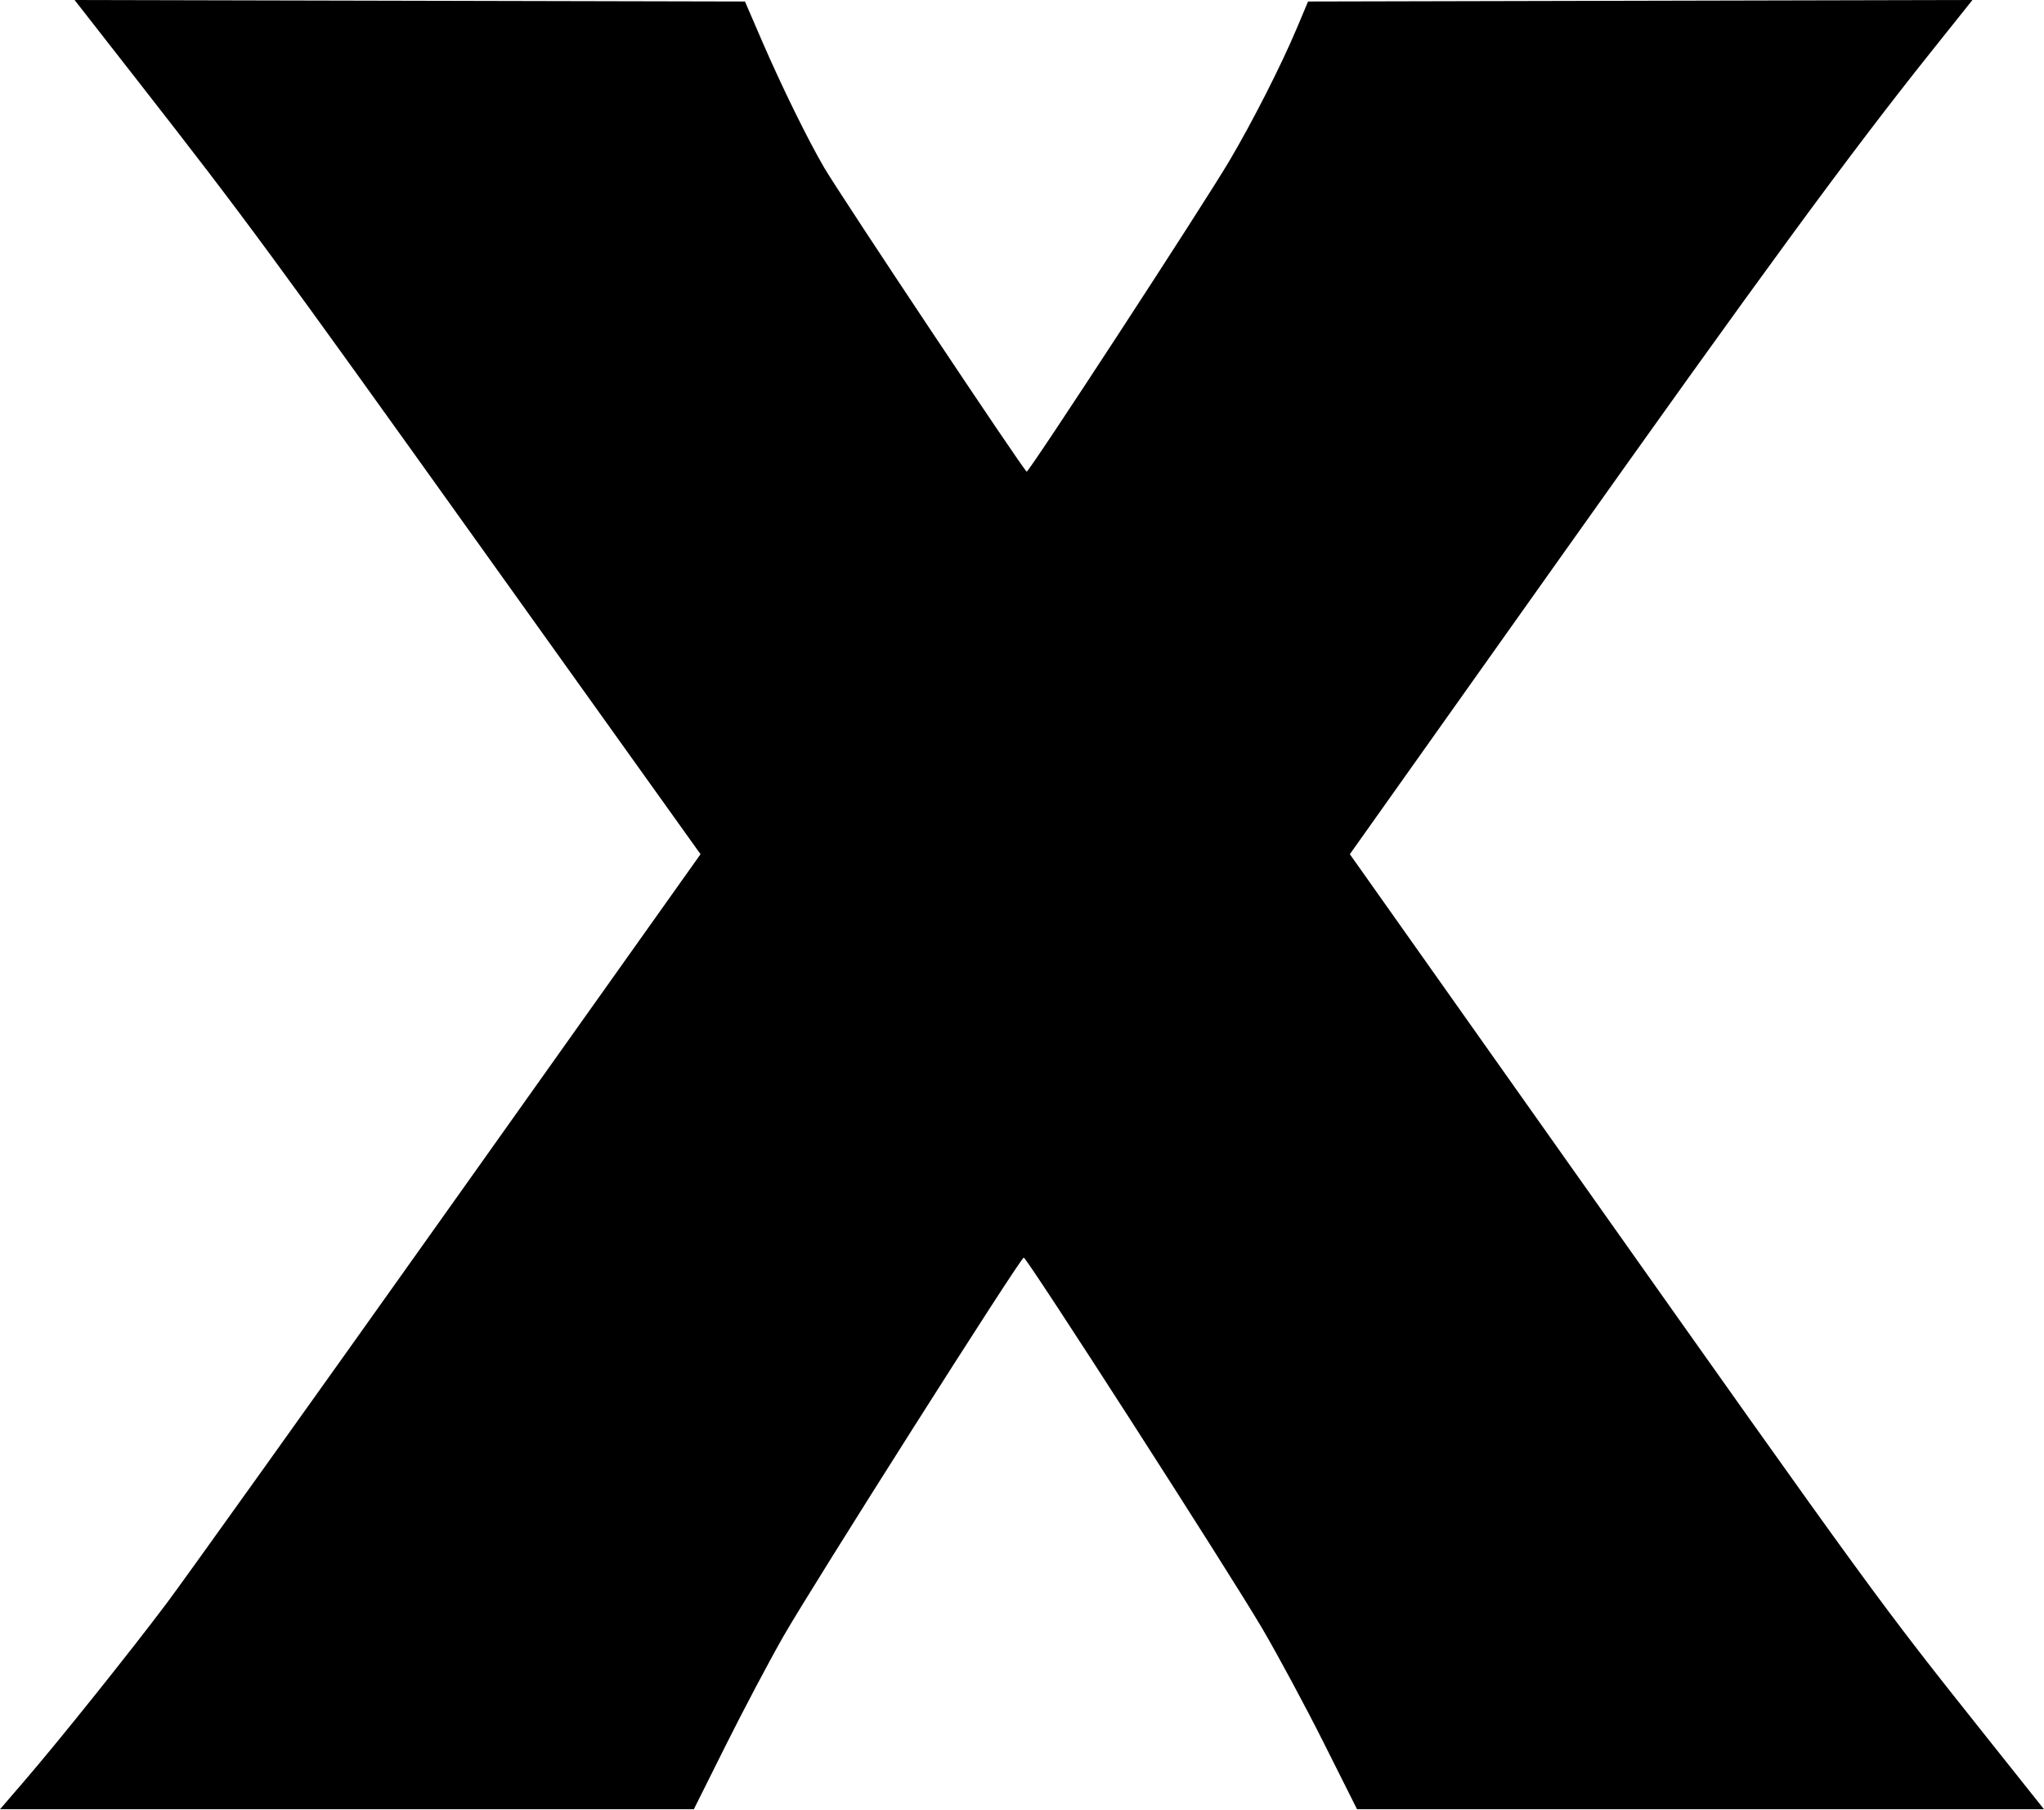
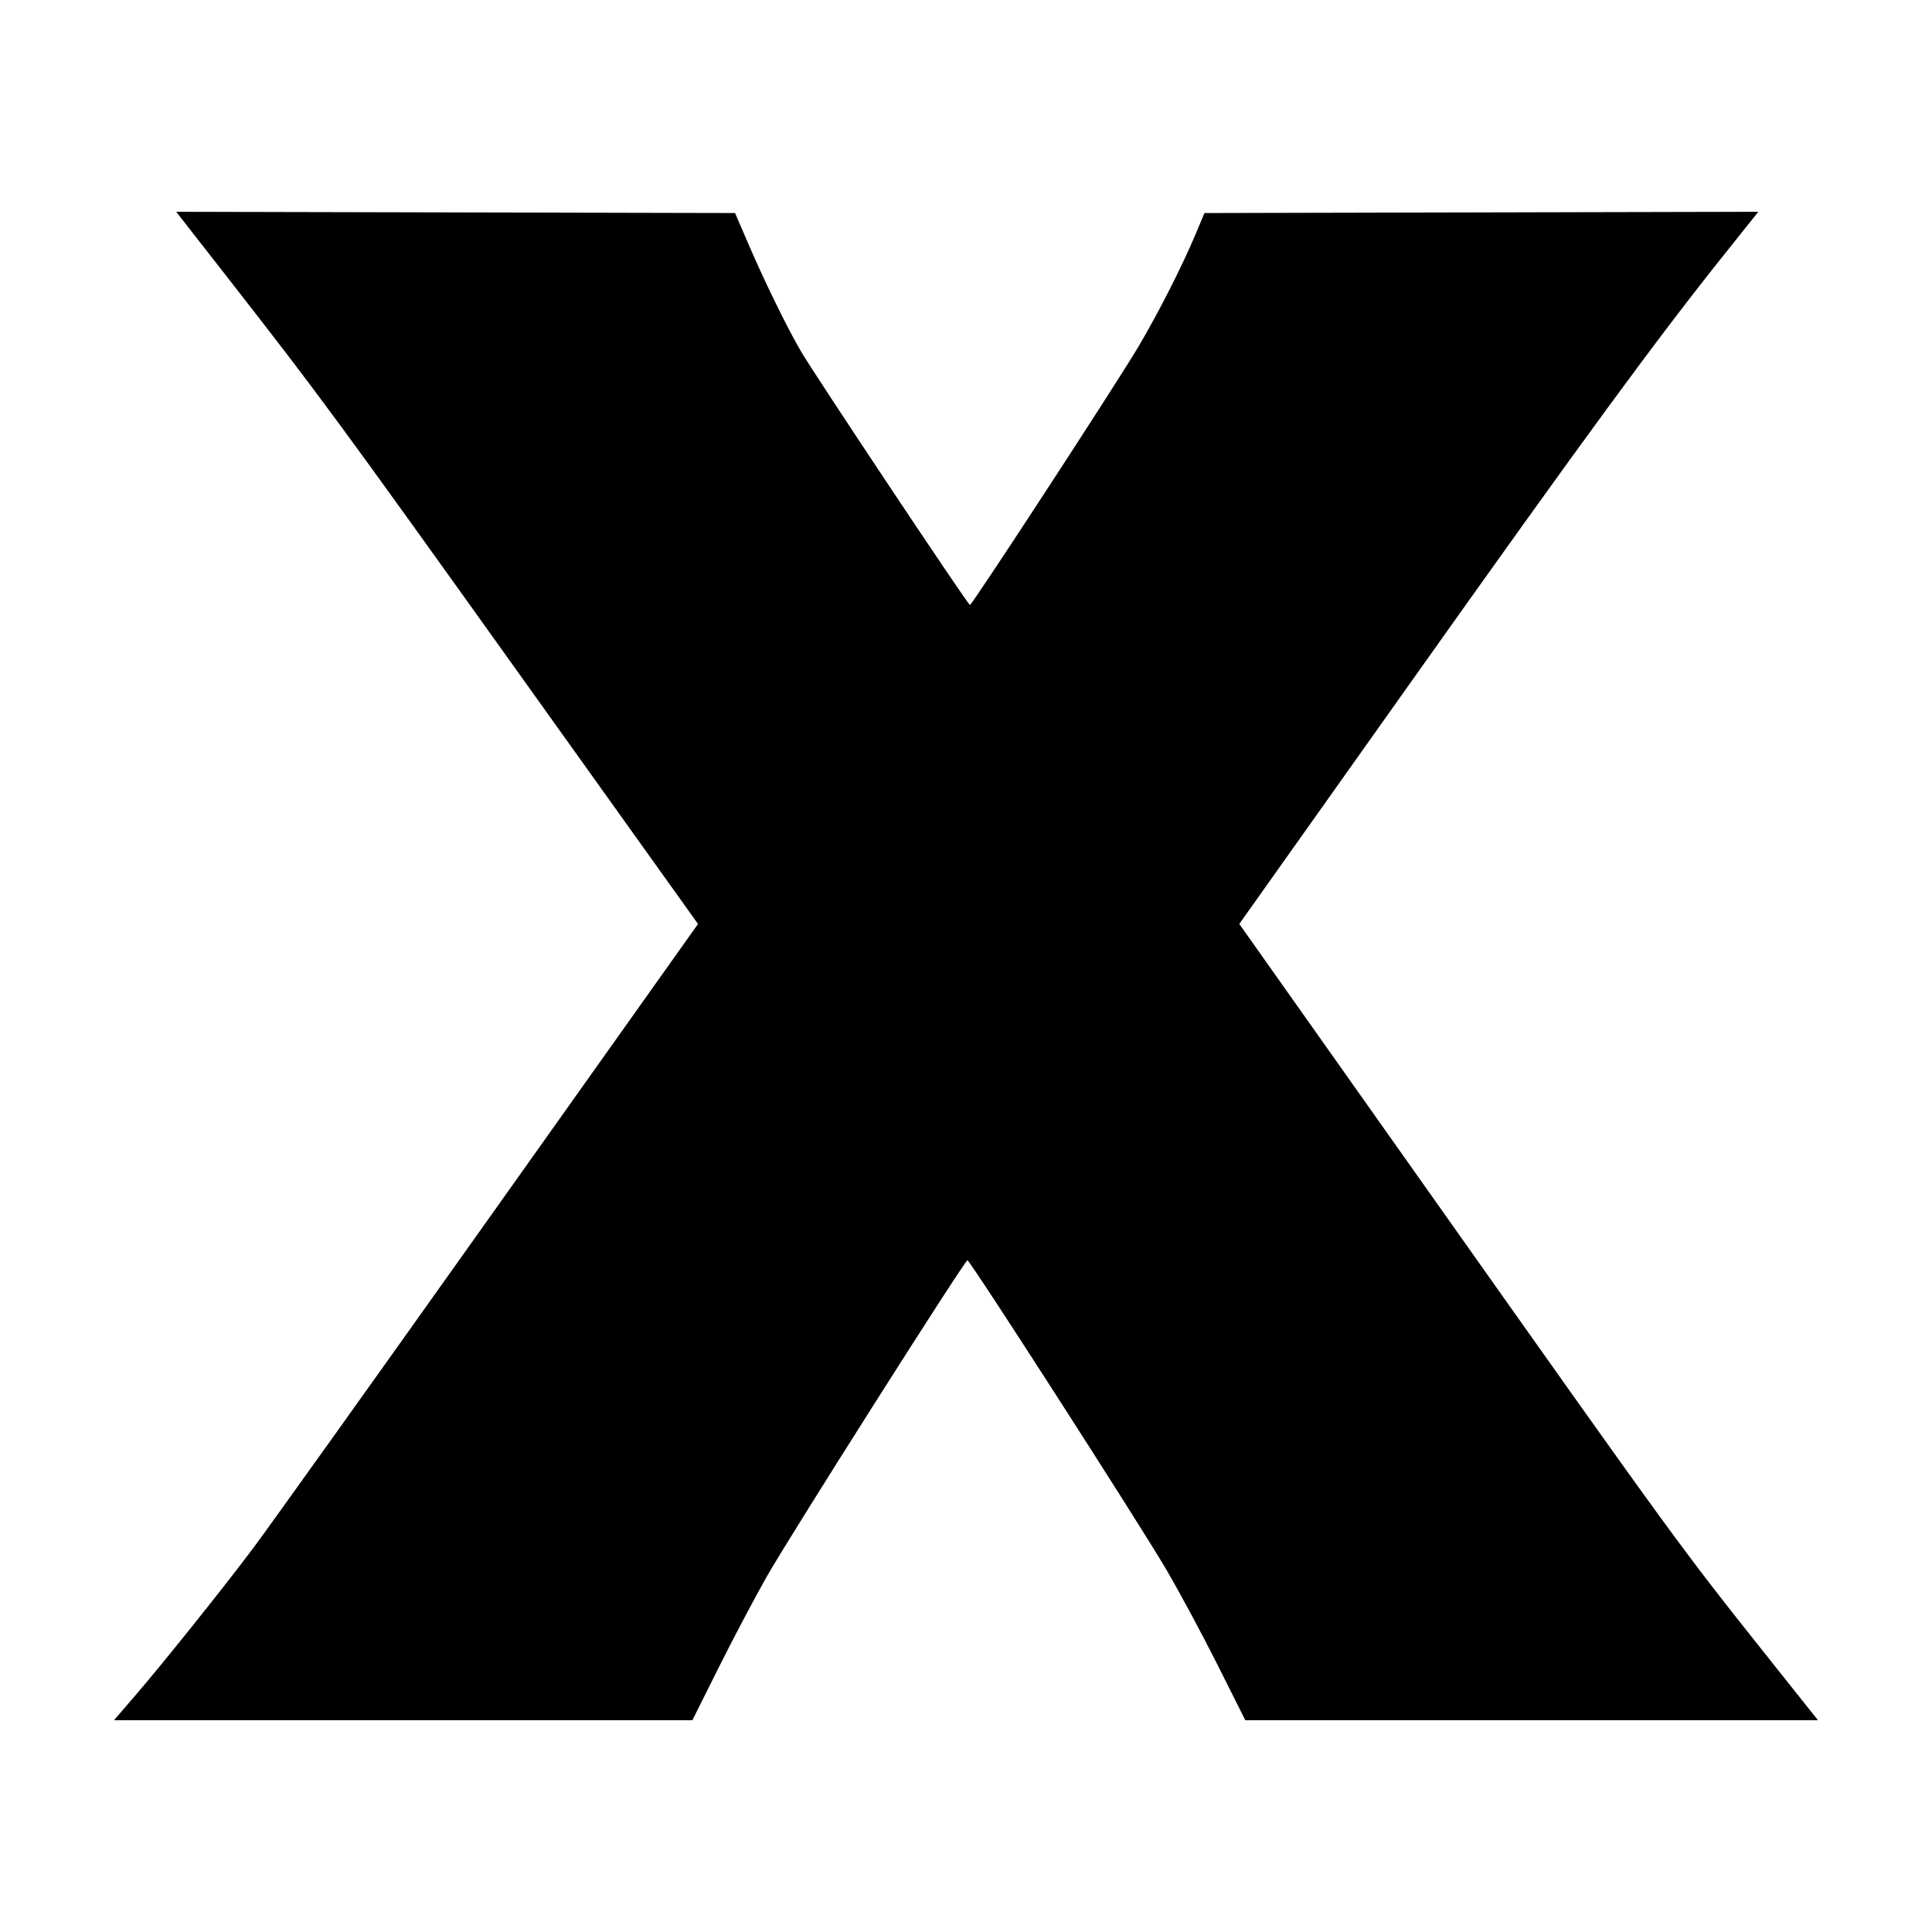
- <svg xmlns="http://www.w3.org/2000/svg" version="1.1" width="689.09" height="610.009" id="svg165">
+ <svg xmlns="http://www.w3.org/2000/svg" version="1.1" width="200" height="200" id="svg165">
  <defs id="defs169" />
-   <path d="m 8.392,600.259 c 11.682,-13.572 35.286,-43.059 47.83,-59.75 5.786,-7.7 48.641,-67.664 95.233,-133.253 L 236.168,288.003 164.49,187.756 C 90.854,84.769 82.869,73.914 46.427,27.254 L 25.141,6e-5 138.146,0.254 251.151,0.509 l 5.83,13.5 c 6.451,14.939 15.457,33.283 20.865,42.5 5.767,9.829 67.503,102.5 68.284,102.5 0.916,0 59.444,-89.745 68.313,-104.747 7.871,-13.316 17.483,-32.221 22.754,-44.753 l 3.785,-9 L 552.973,0.254 664.963,0 650.787,17.761 c -27.338,34.25 -56.889,74.586 -126.004,171.992 l -69.711,98.244 75.163,106.256 C 632.75,539.177 633.052,539.592 669.792,585.759 l 19.298,24.25 -115.795,0 -115.795,0 -11.157,-22.25 C 440.207,575.521 430.835,558.091 425.517,549.026 414.469,530.189 346.195,424.009 345.132,424.009 c -1.093,0 -71.301,110.654 -81.046,127.734 -4.78,8.379 -13.525,24.916 -19.433,36.75 l -10.742,21.516 -116.955,0 -116.955,0 8.392,-9.75 z" id="path175" style="fill:#000000" />
+   <path d="m 13.951,175.579 c 2.99,-3.474 9.033,-11.022 12.243,-15.295 1.481,-1.971 12.451,-17.321 24.378,-34.11 L 72.258,95.648 53.909,69.987 C 35.06,43.624 33.016,40.845 23.688,28.901 l -5.449,-6.977 28.927,0.065 28.927,0.065 1.492,3.456 c 1.651,3.824 3.957,8.52 5.341,10.879 1.476,2.516 17.279,26.238 17.479,26.238 0.234,0 15.217,-22.973 17.487,-26.813 2.015,-3.409 4.475,-8.248 5.825,-11.456 l 0.969,-2.304 28.667,-0.065 28.667,-0.065 -3.629,4.547 c -6.998,8.767 -14.562,19.093 -32.255,44.027 l -17.845,25.149 19.24,27.199 c 26.242,37.098 26.319,37.204 35.724,49.022 l 4.94,6.208 -29.641,0 -29.641,0 -2.856,-5.696 c -1.571,-3.133 -3.97,-7.594 -5.331,-9.915 -2.828,-4.822 -20.305,-32.002 -20.577,-32.002 -0.28,0 -18.252,28.325 -20.746,32.697 -1.224,2.145 -3.462,6.378 -4.975,9.407 l -2.75,5.508 -29.938,0 -29.938,0 2.148,-2.496 z" id="path175" style="fill:#000000" />
</svg>
